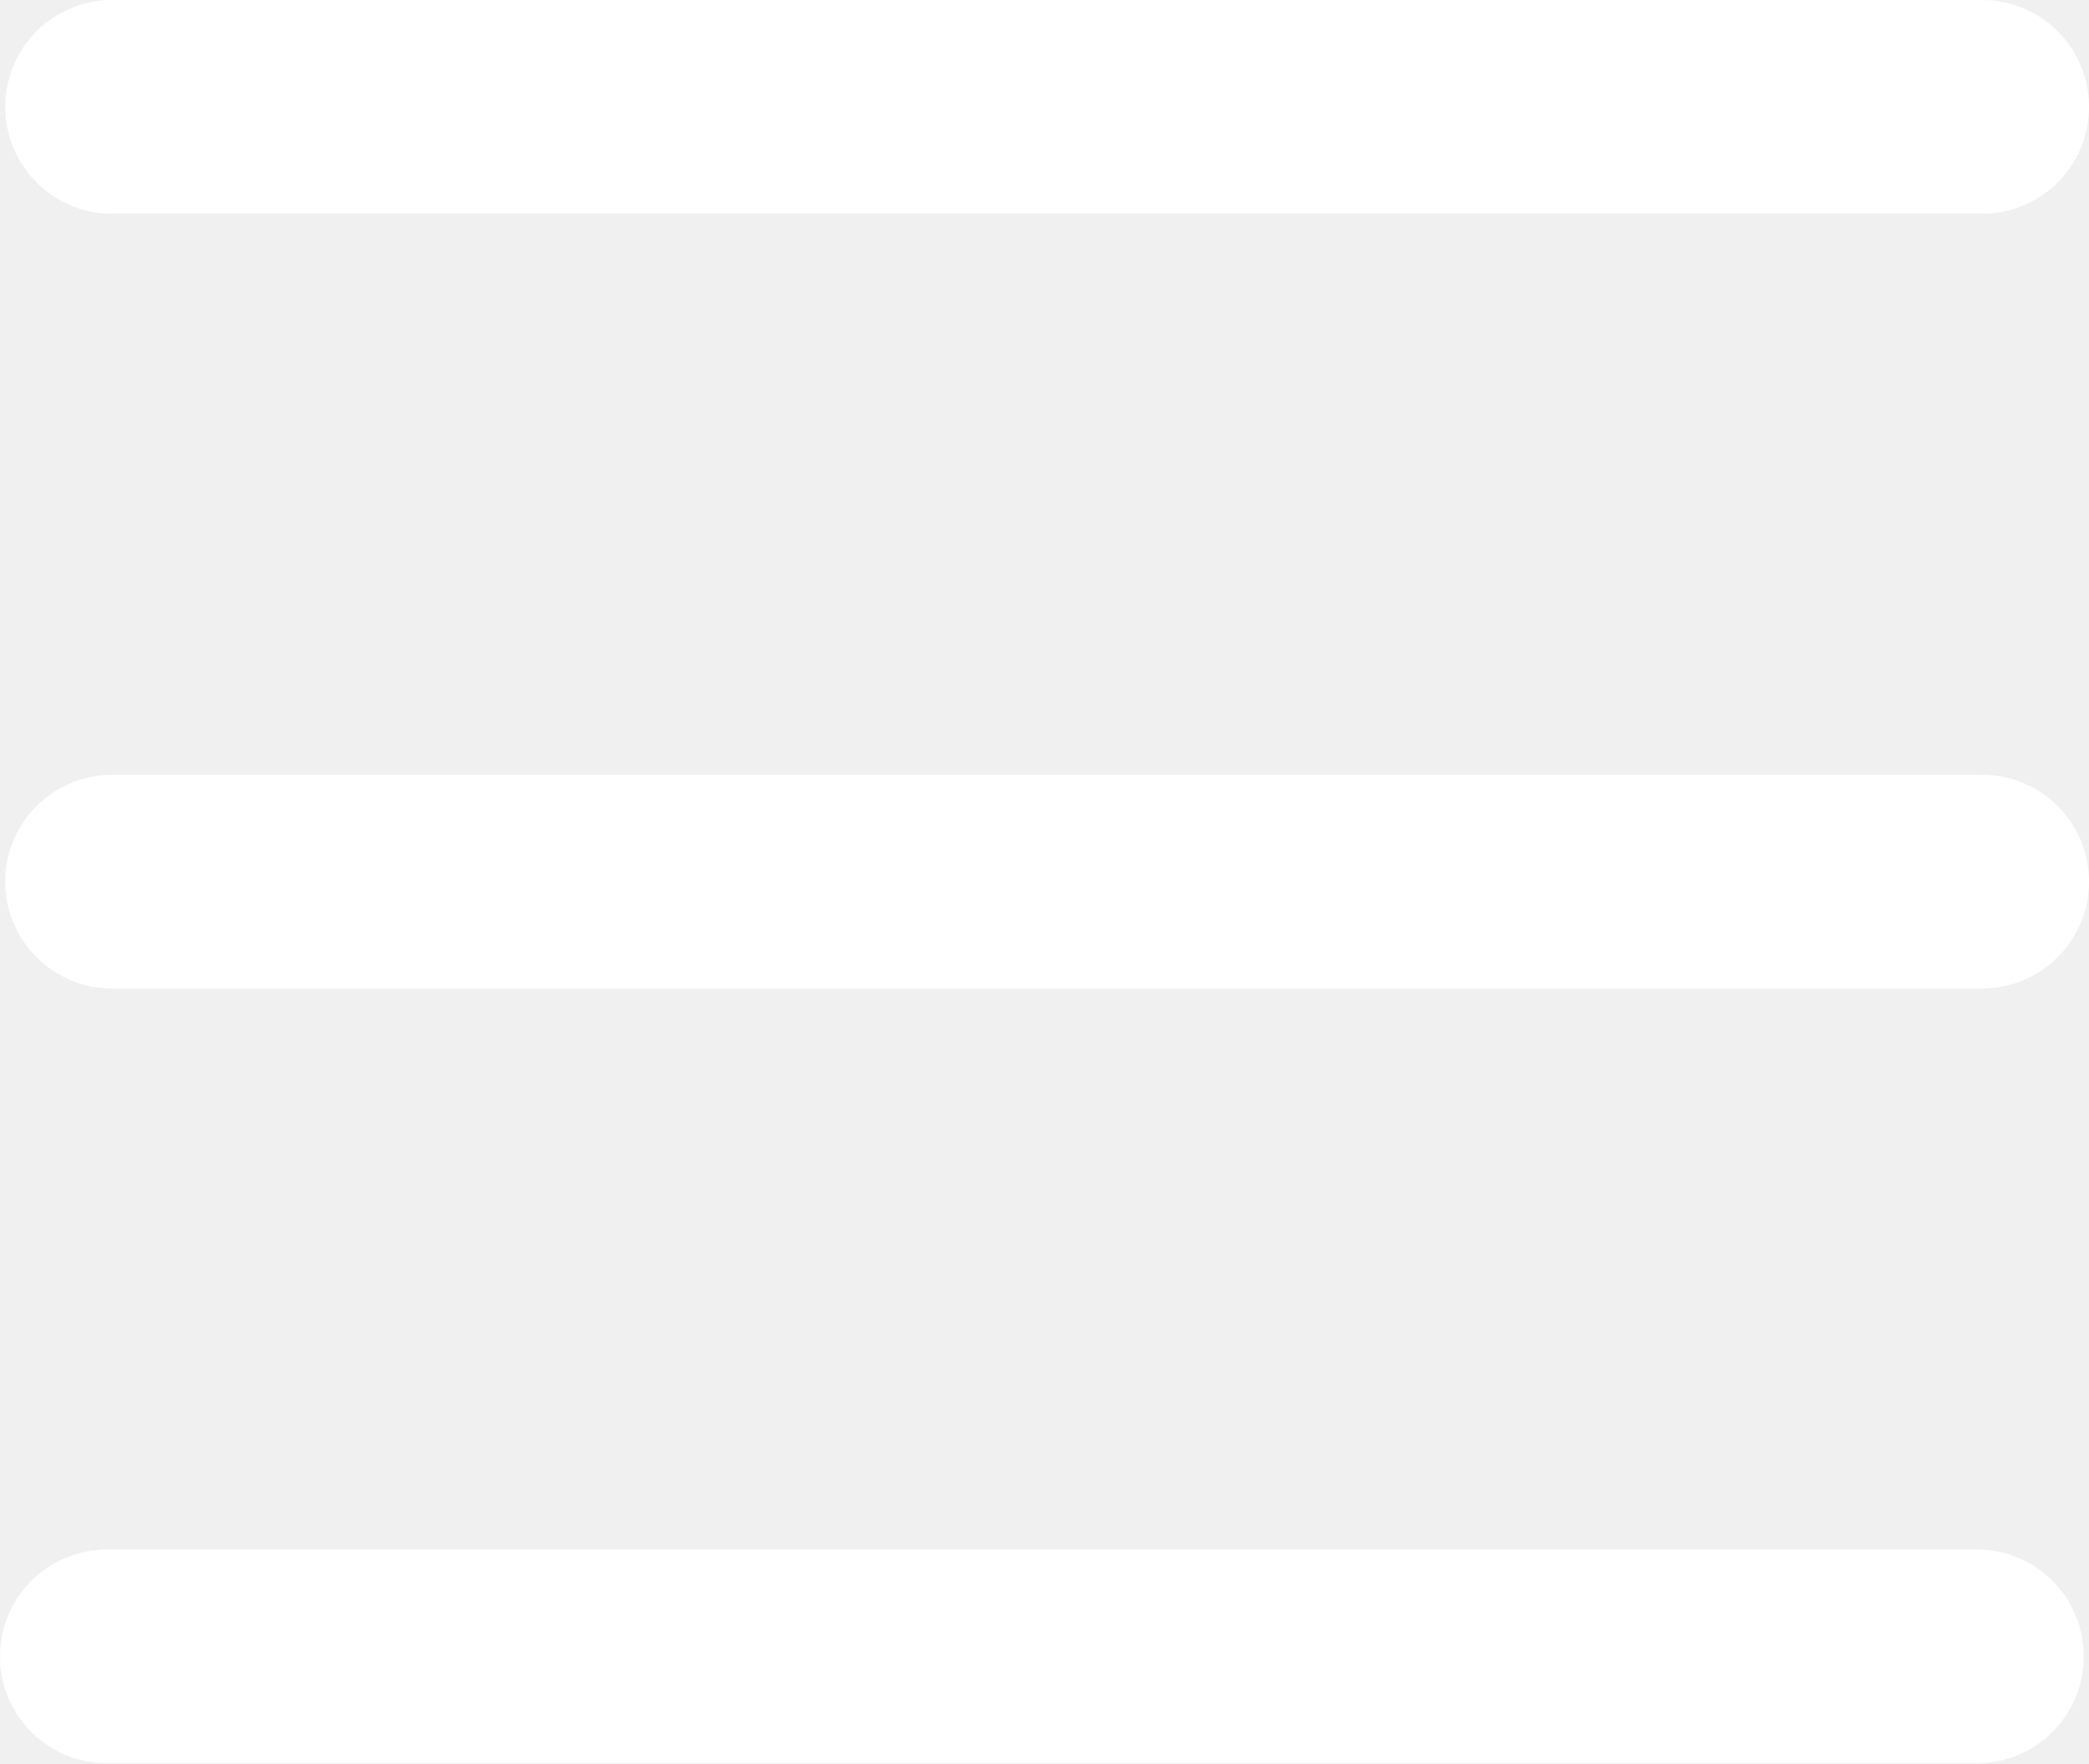
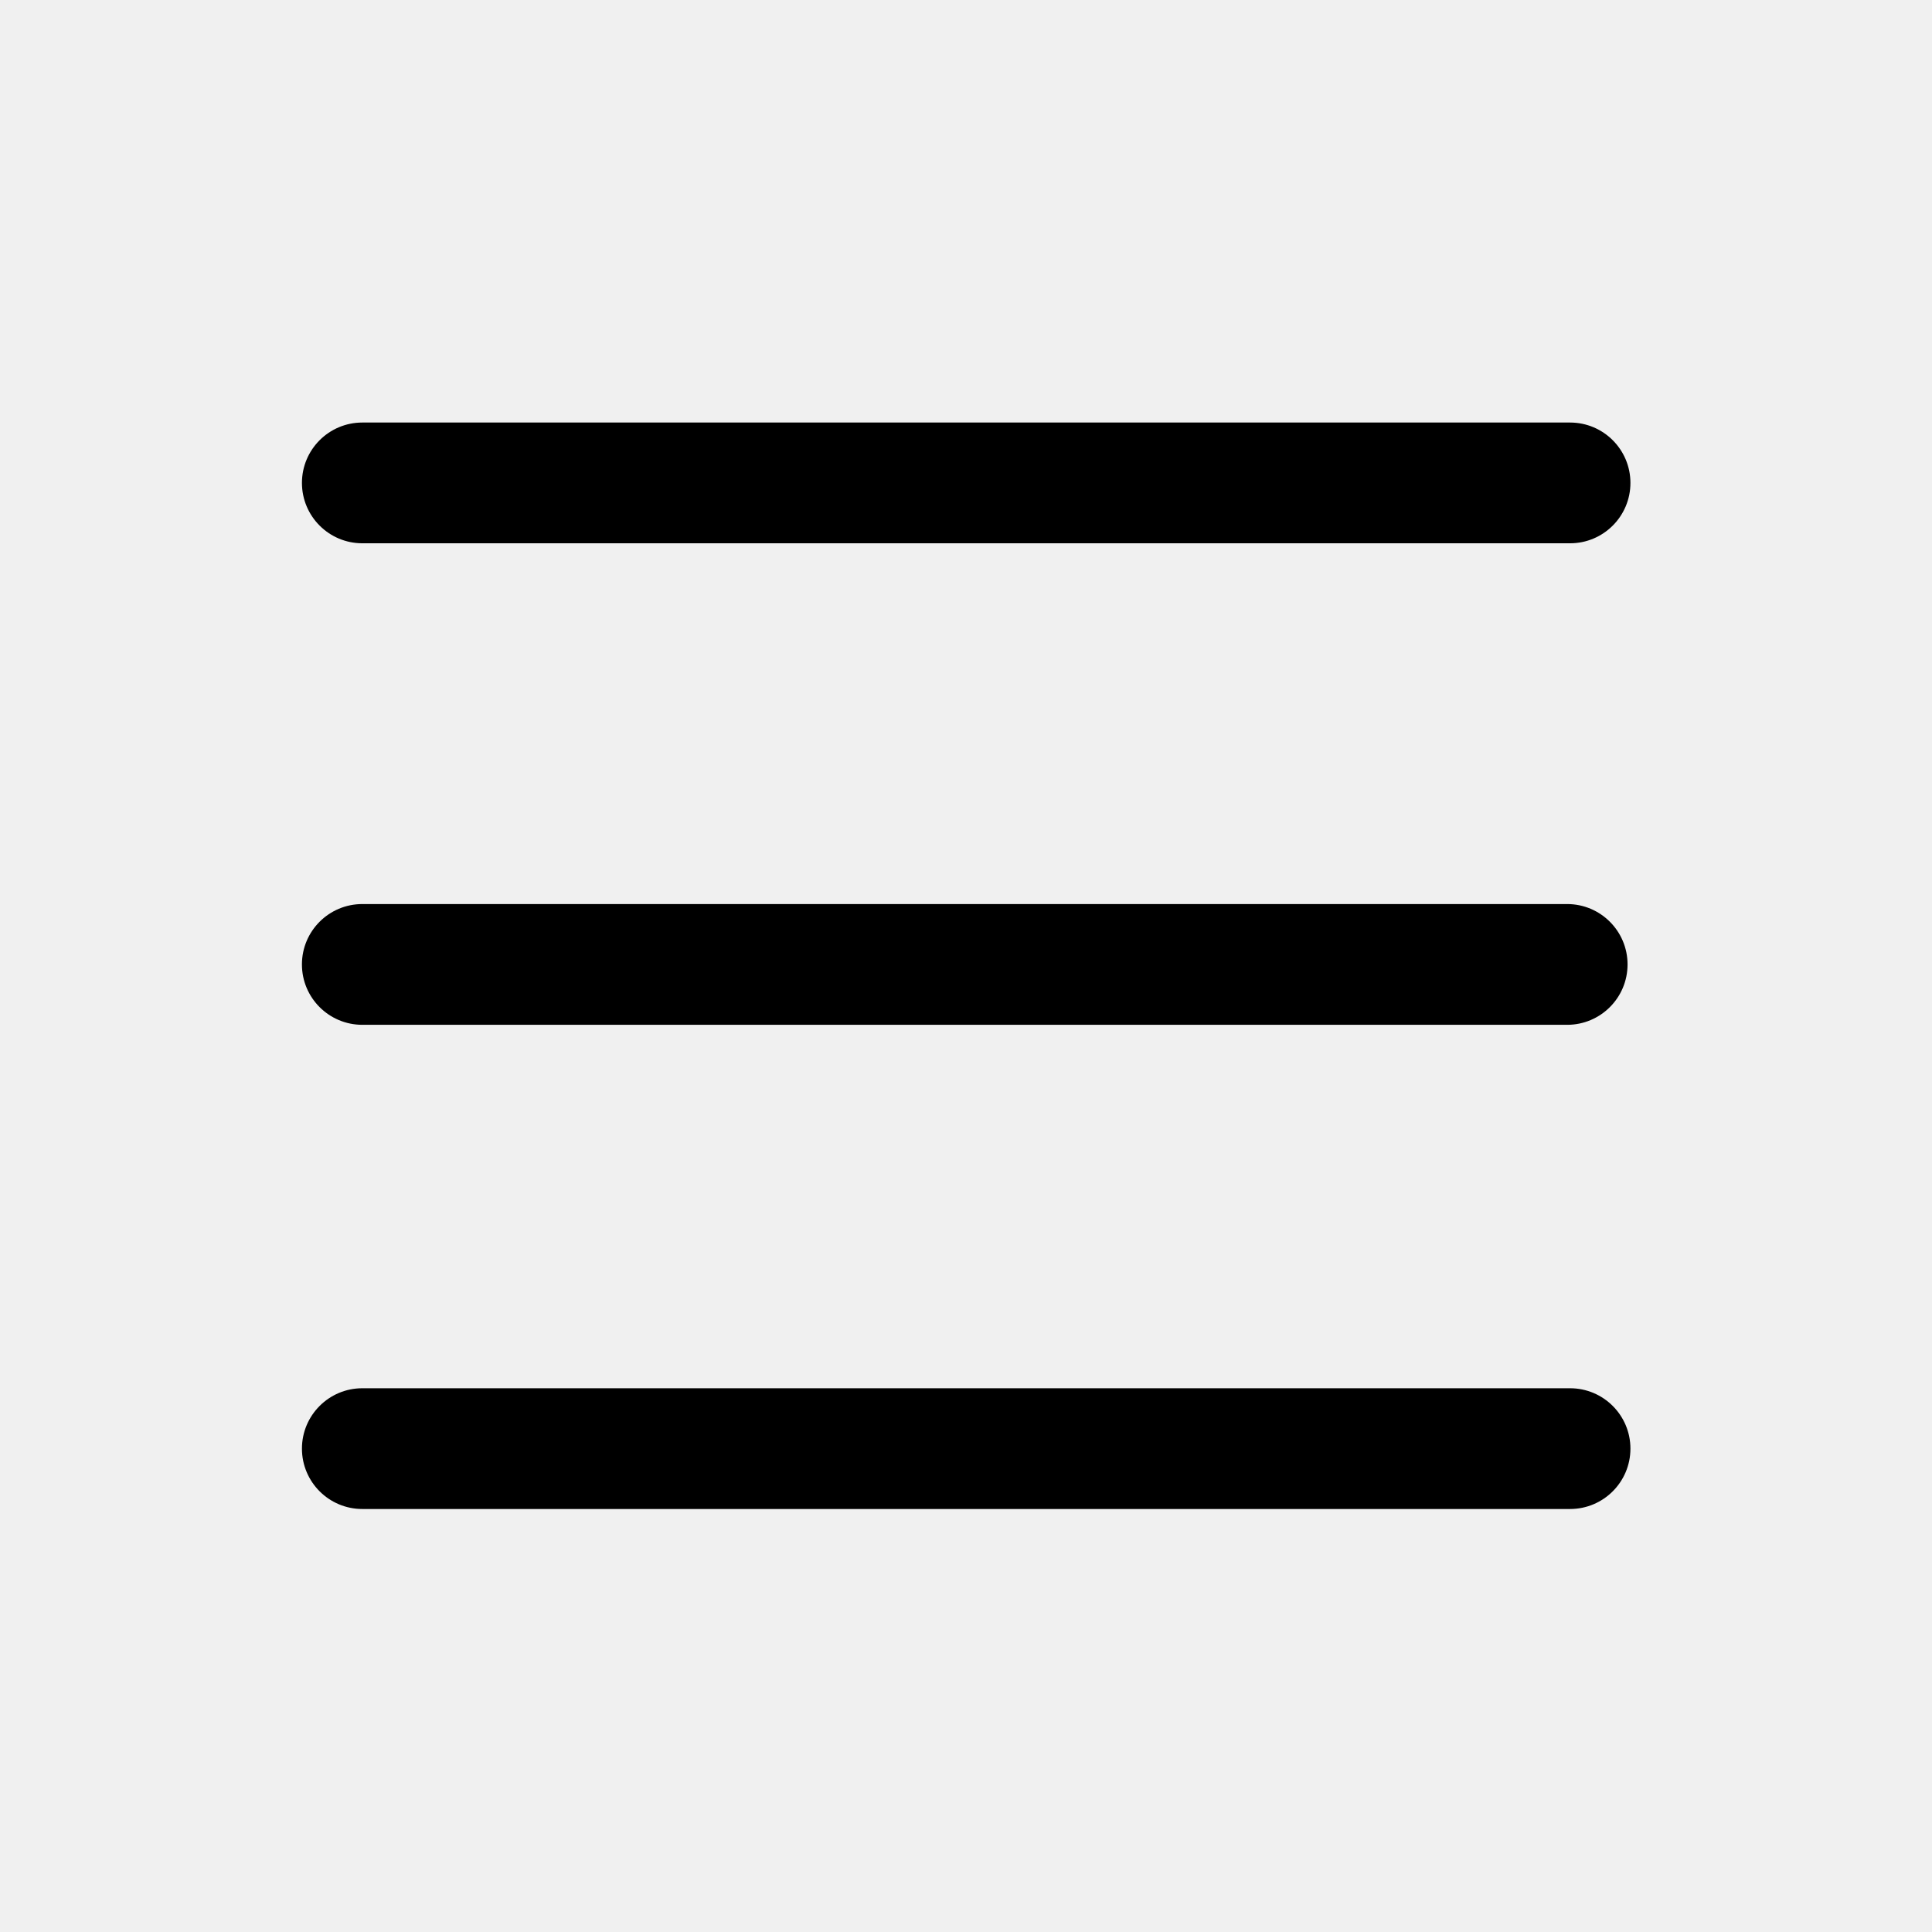
- <svg xmlns="http://www.w3.org/2000/svg" viewBox="0 0 39.098 33">
-   <defs>
-     <style>.a{fill:inhert;stroke:#fff;stroke-linecap:round;stroke-linejoin:round;stroke-width:4px;}</style>
-   </defs>
-   <line class="a" x1="2" y1="31" x2="37" y2="31" />
-   <line class="a" x1="2.098" y1="16.5" x2="37.098" y2="16.5" />
-   <line class="a" x1="2.098" y1="2" x2="37.098" y2="2" />
+ <svg xmlns="http://www.w3.org/2000/svg" t="1723565234199" class="icon" viewBox="0 0 1024 1024" version="1.1" p-id="31665" width="200" height="200">
+   <path d="M192.037 287.953h640.124c17.673 0 32-14.327 32-32s-14.327-32-32-32H192.037c-17.673 0-32 14.327-32 32s14.327 32 32 32zM192.028 543.17h638.608c17.673 0 32-14.327 32-32s-14.327-32-32-32H192.028c-17.673 0-32 14.327-32 32s14.327 32 32 32zM832.161 735.802H192.037c-17.673 0-32 14.327-32 32s14.327 32 32 32h640.124c17.673 0 32-14.327 32-32s-14.327-32-32-32z" fill="inhert" p-id="31666" />
</svg>
